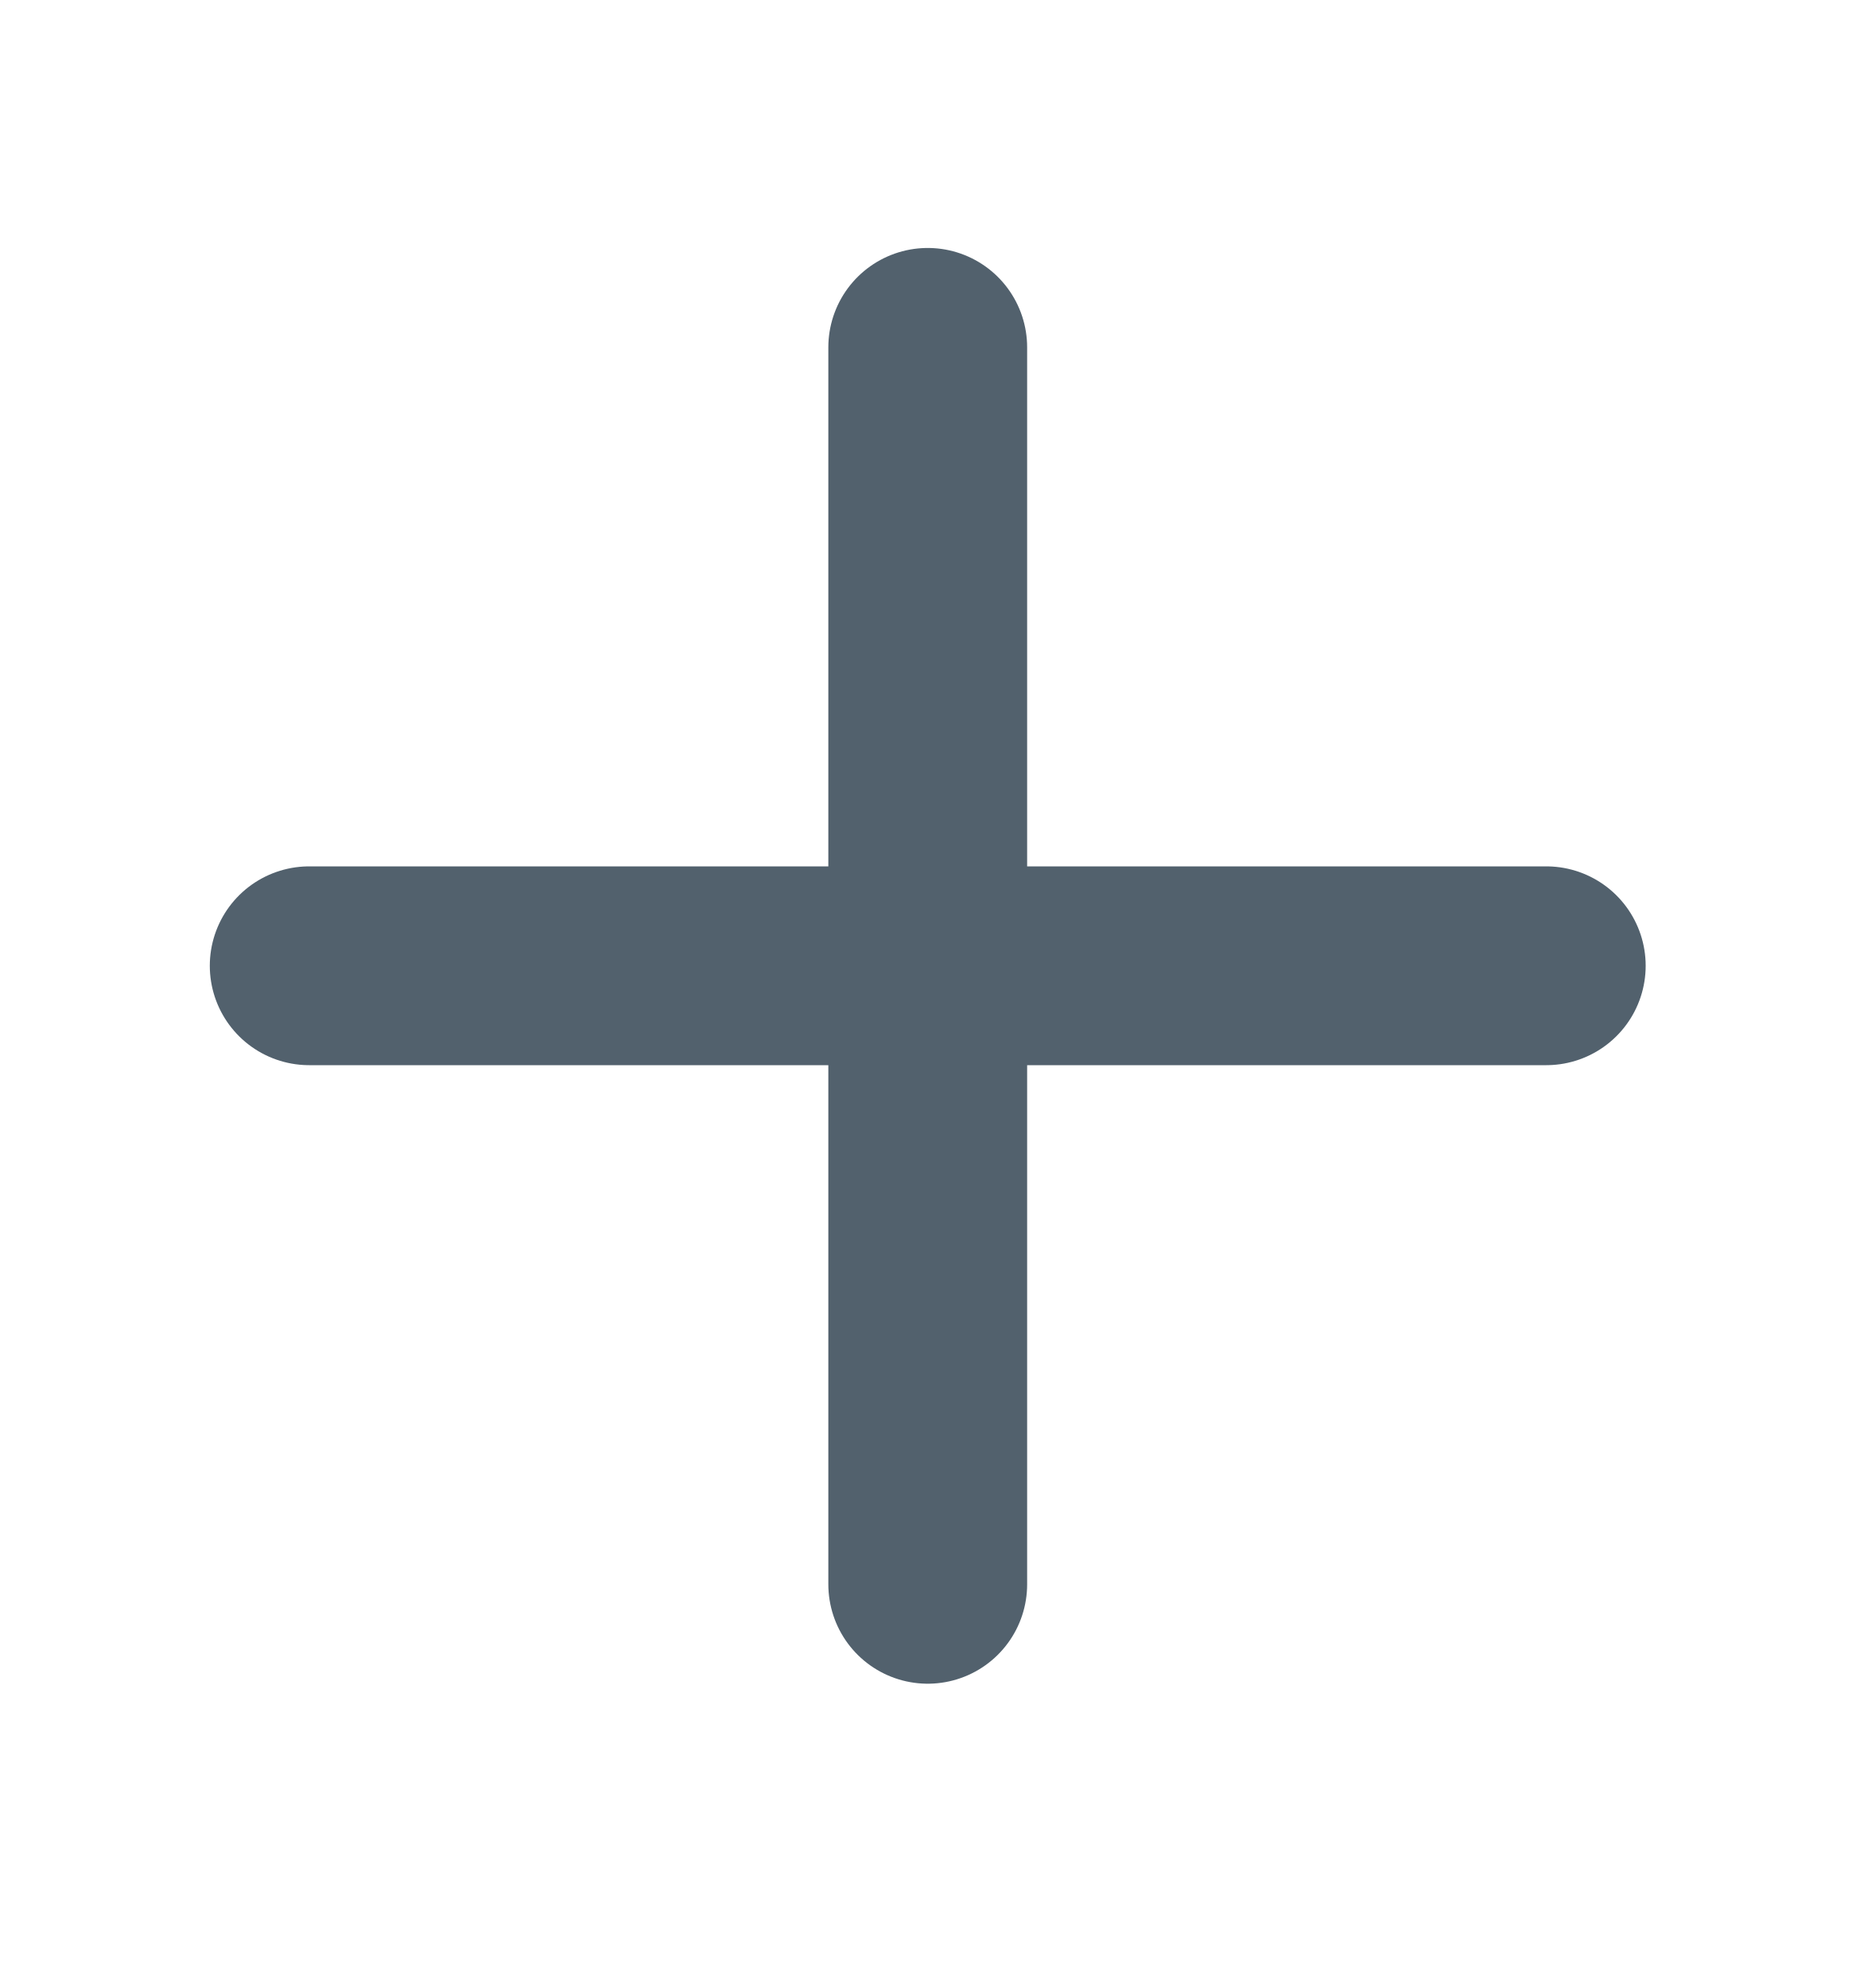
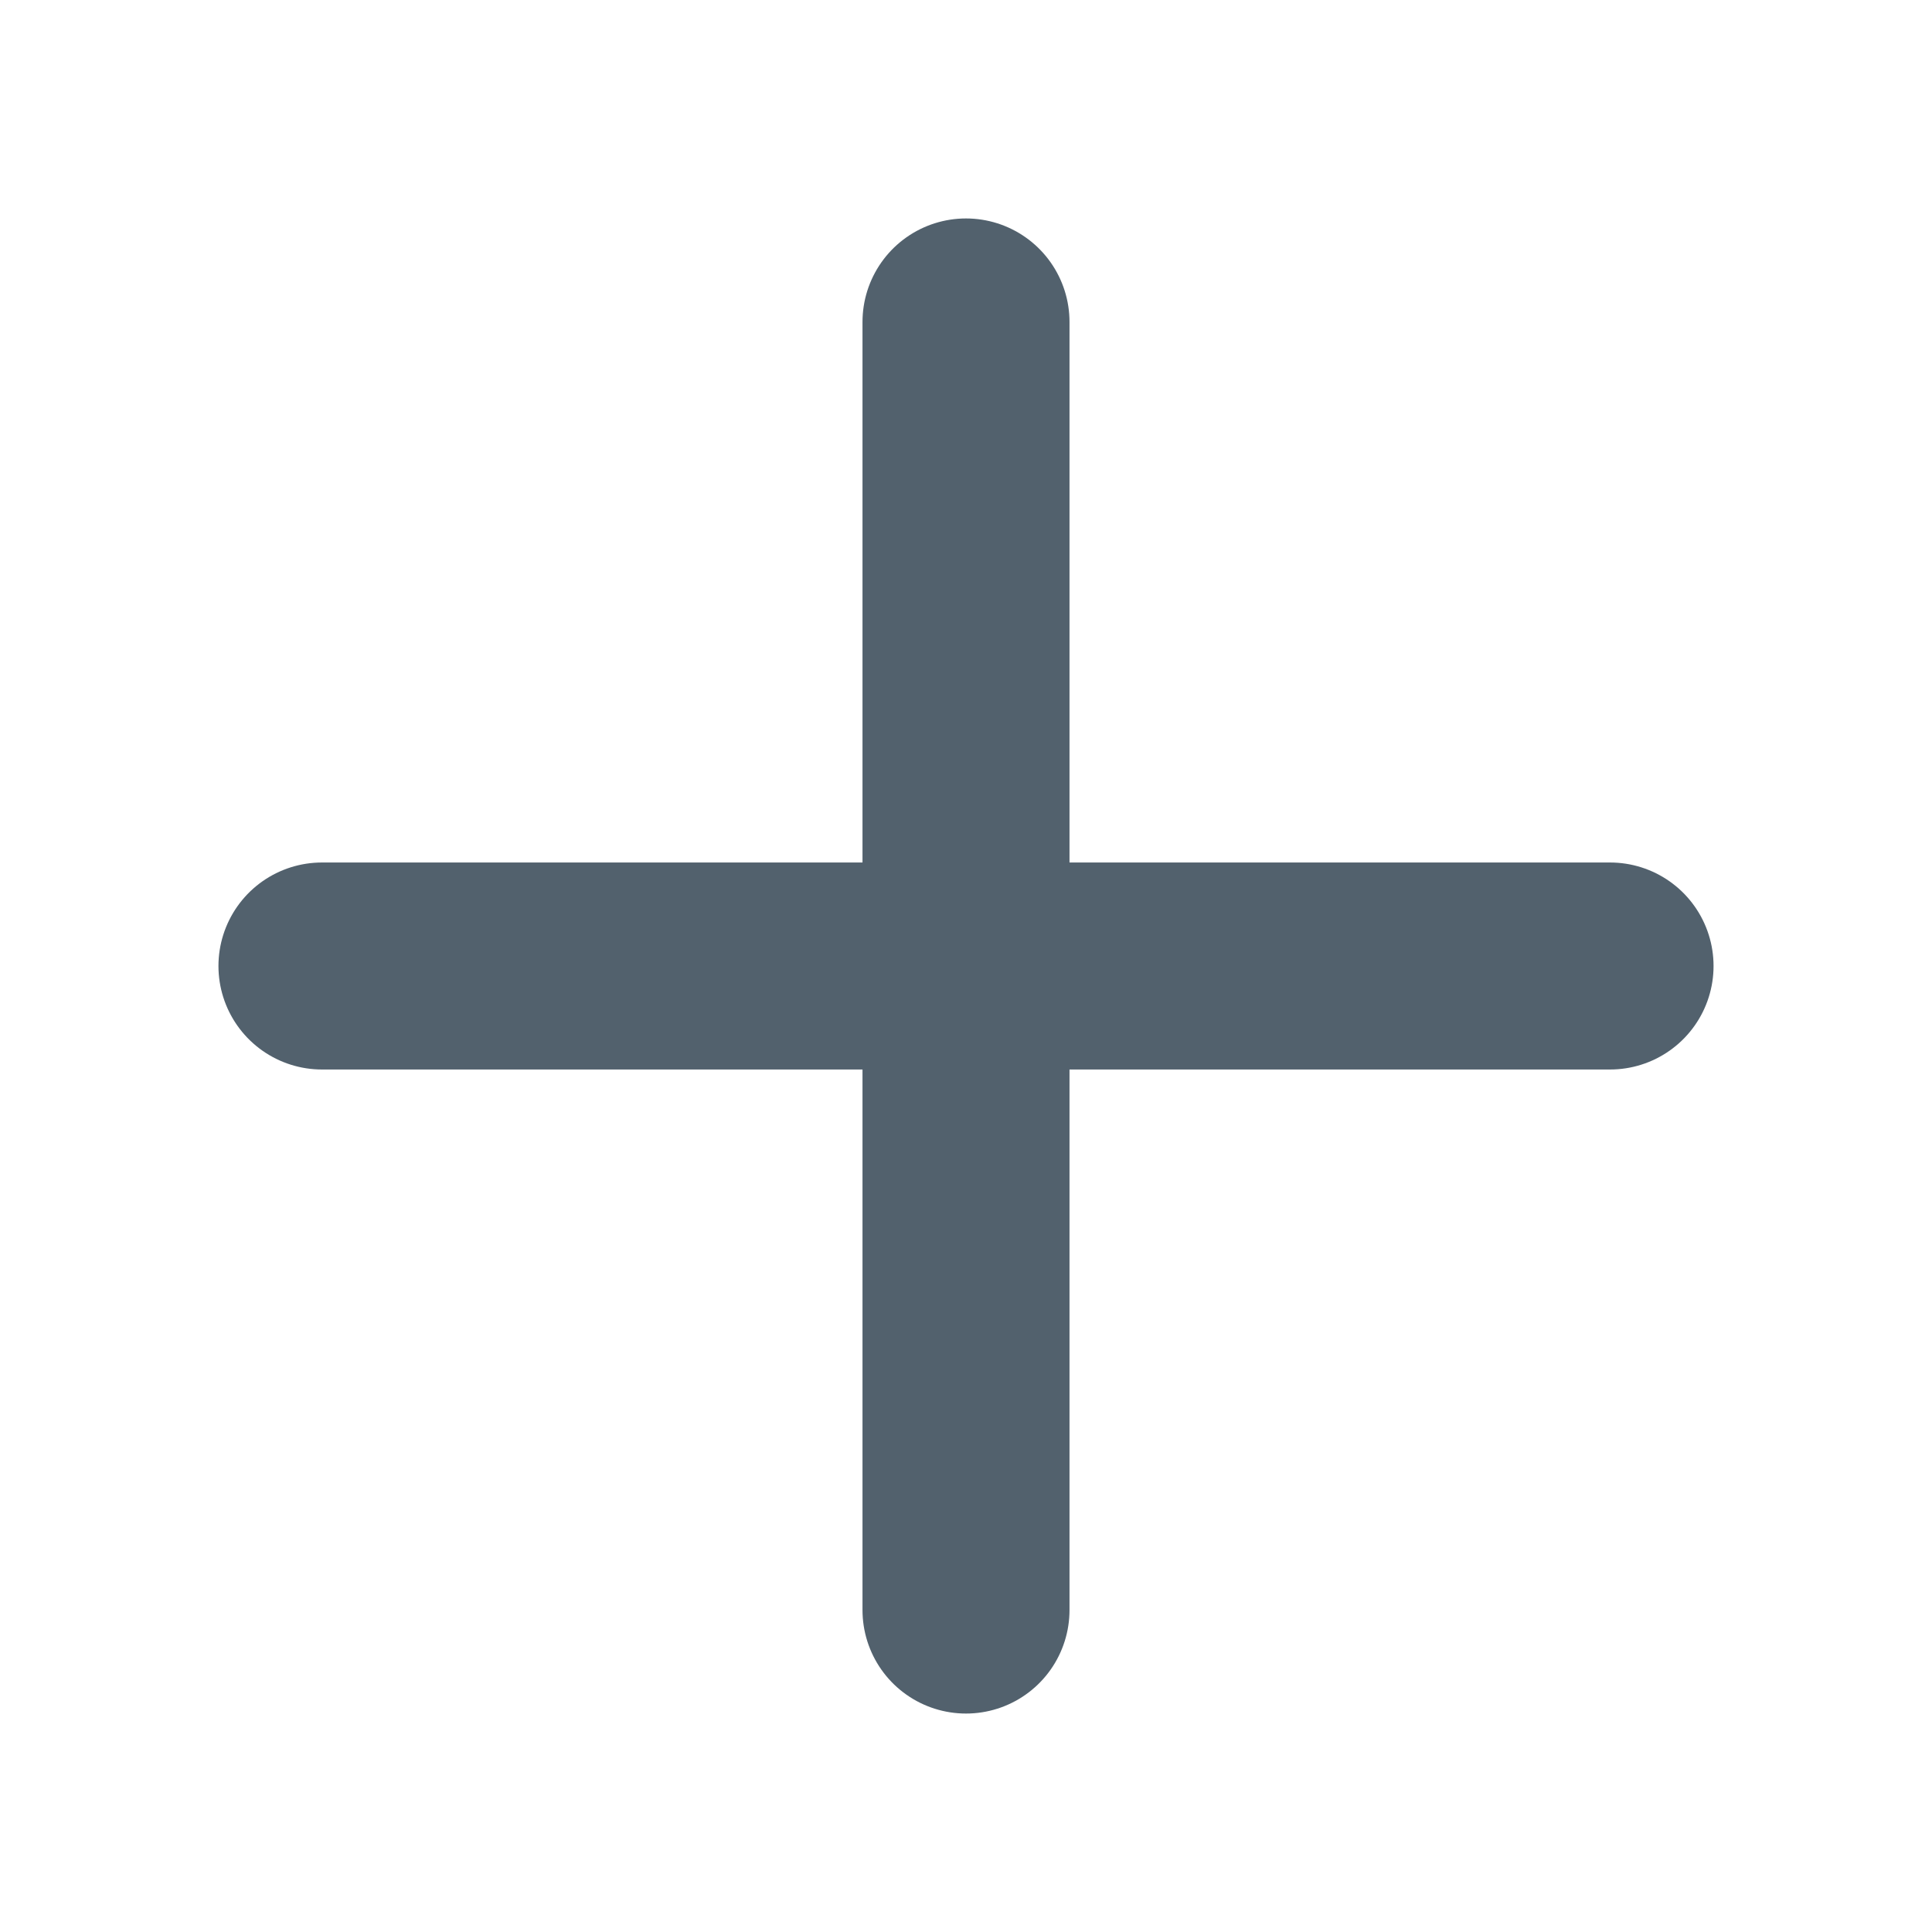
- <svg xmlns="http://www.w3.org/2000/svg" width="14" height="15" viewBox="0 0 14 15" fill="none">
-   <path d="M7 2.621V11.954M11.667 7.287L2.333 7.287" stroke="#52616D" stroke-width="1.5" stroke-linecap="round" stroke-linejoin="round" />
+ <svg xmlns="http://www.w3.org/2000/svg" width="14" height="14" viewBox="0 0 14 14" fill="none">
+   <path d="M7 2.333V11.667M11.667 7L2.333 7" stroke="#52616D" stroke-width="1.5" stroke-linecap="round" stroke-linejoin="round" />
</svg>
